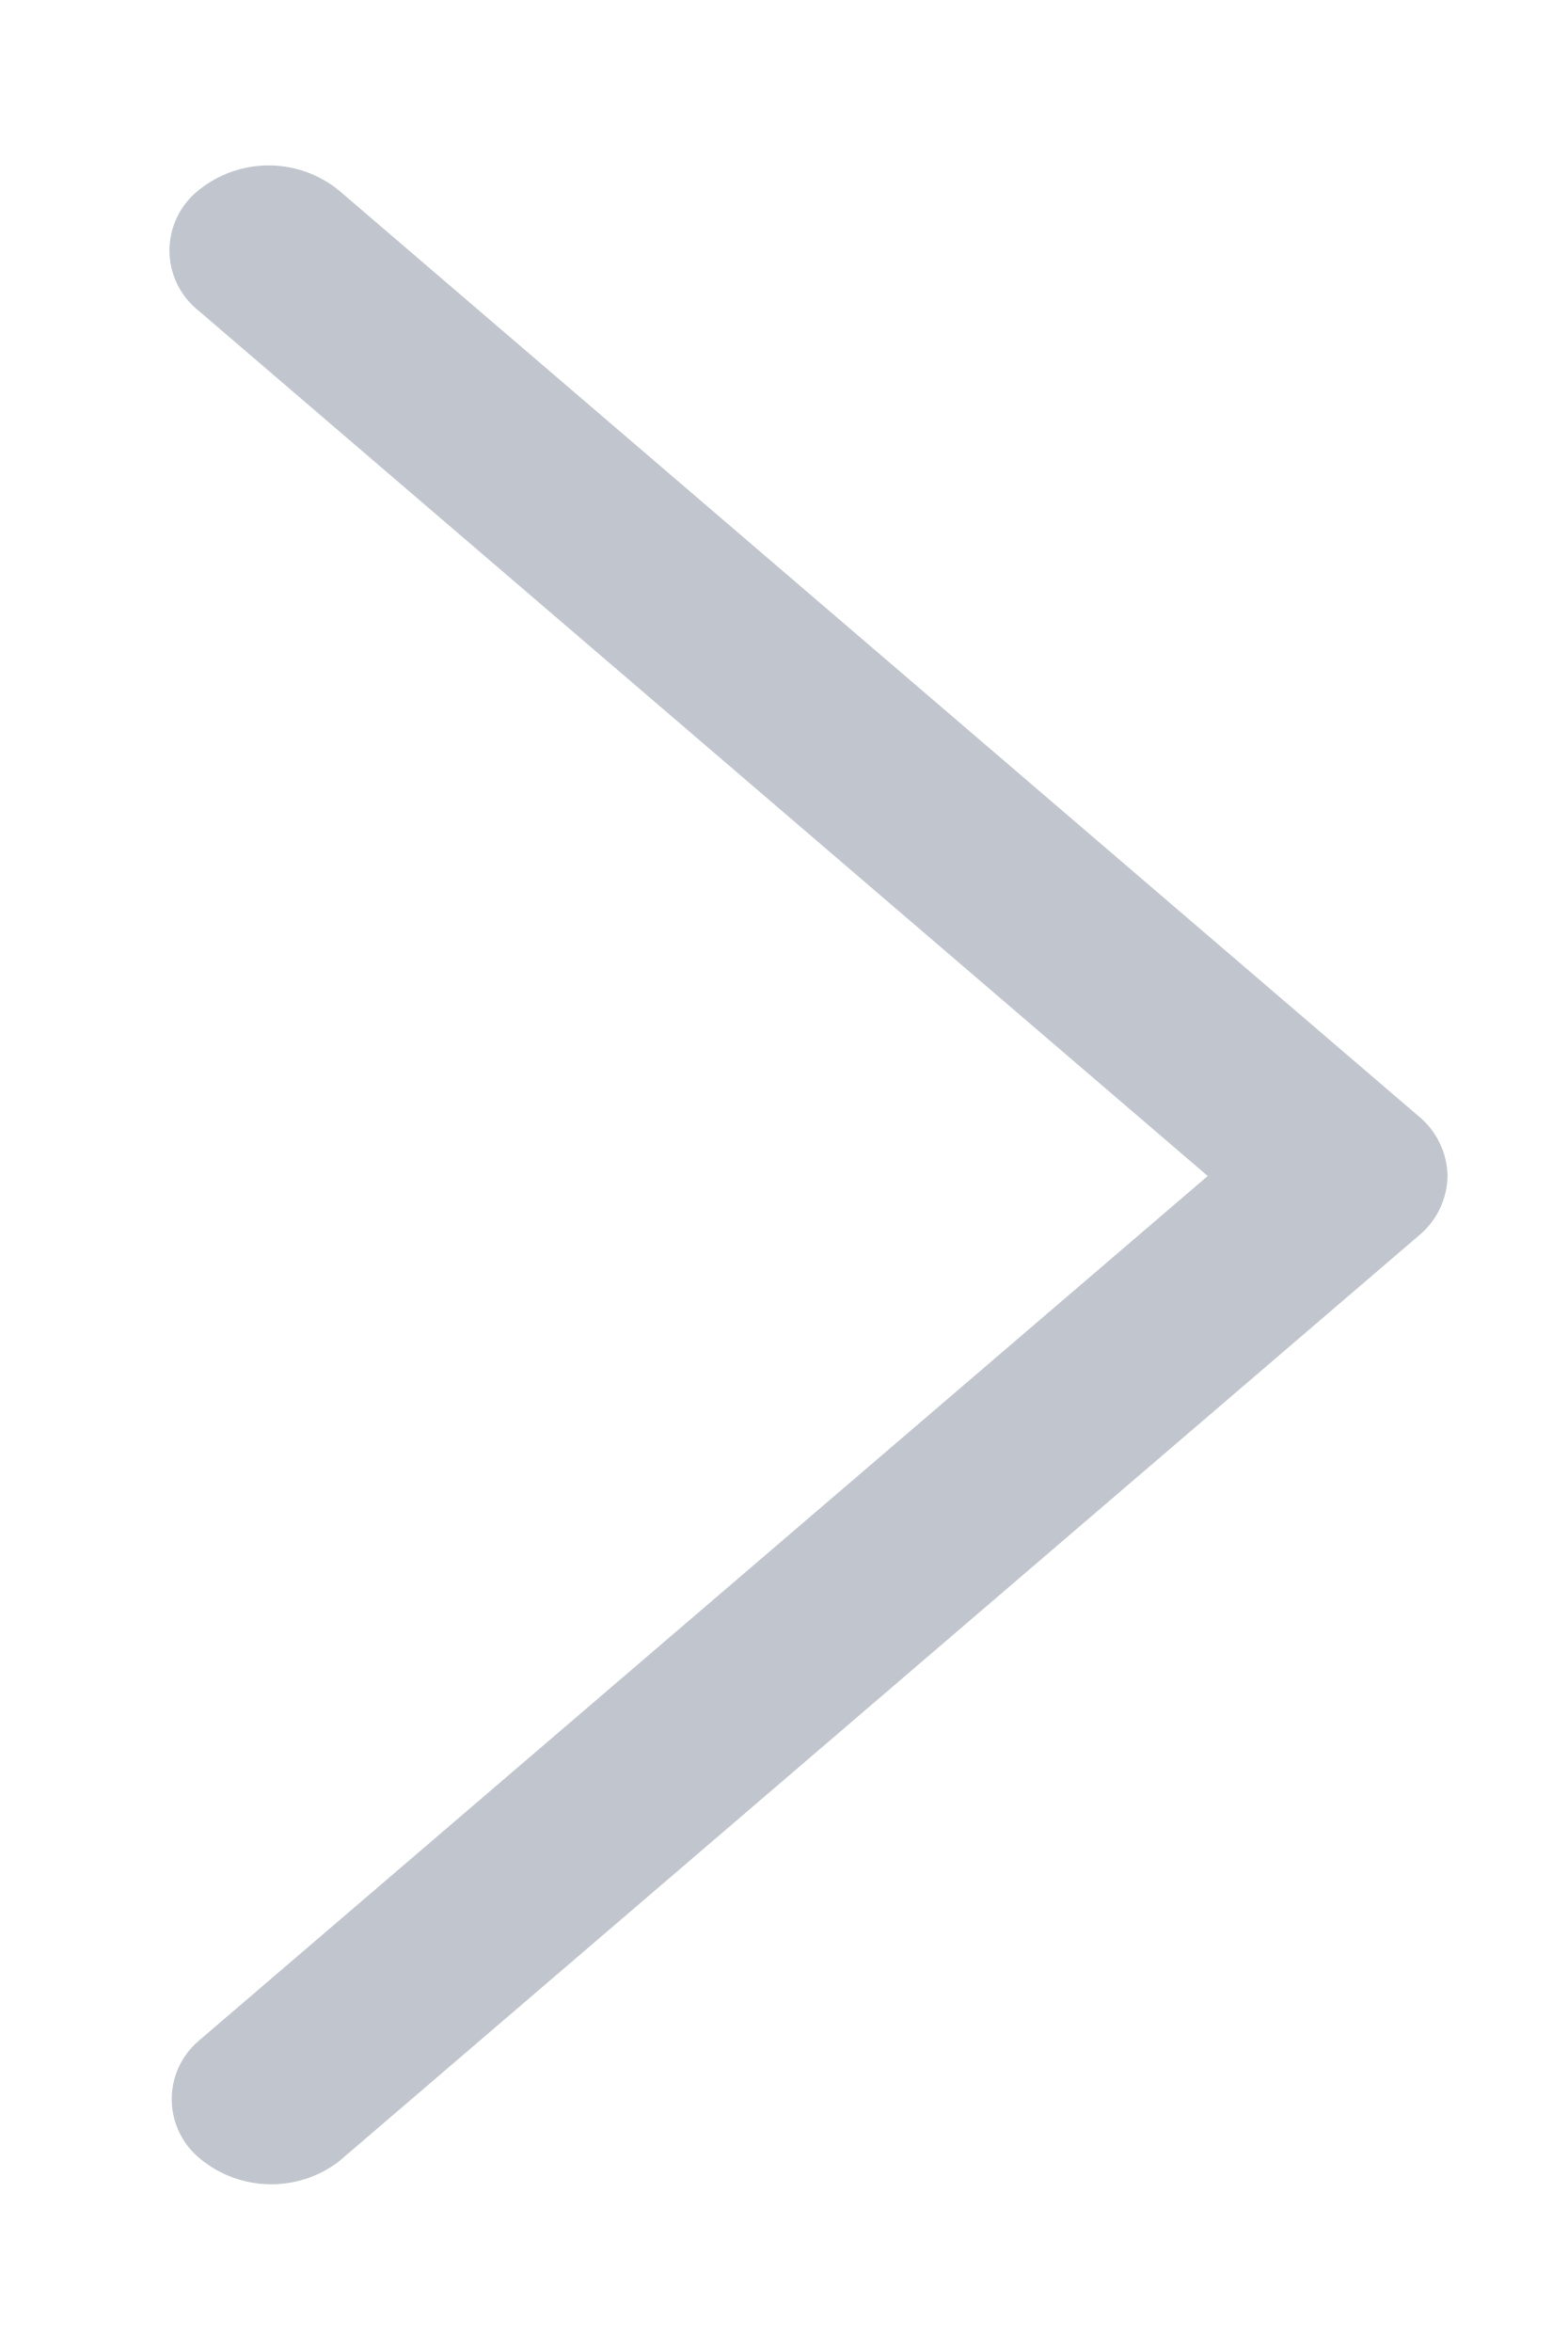
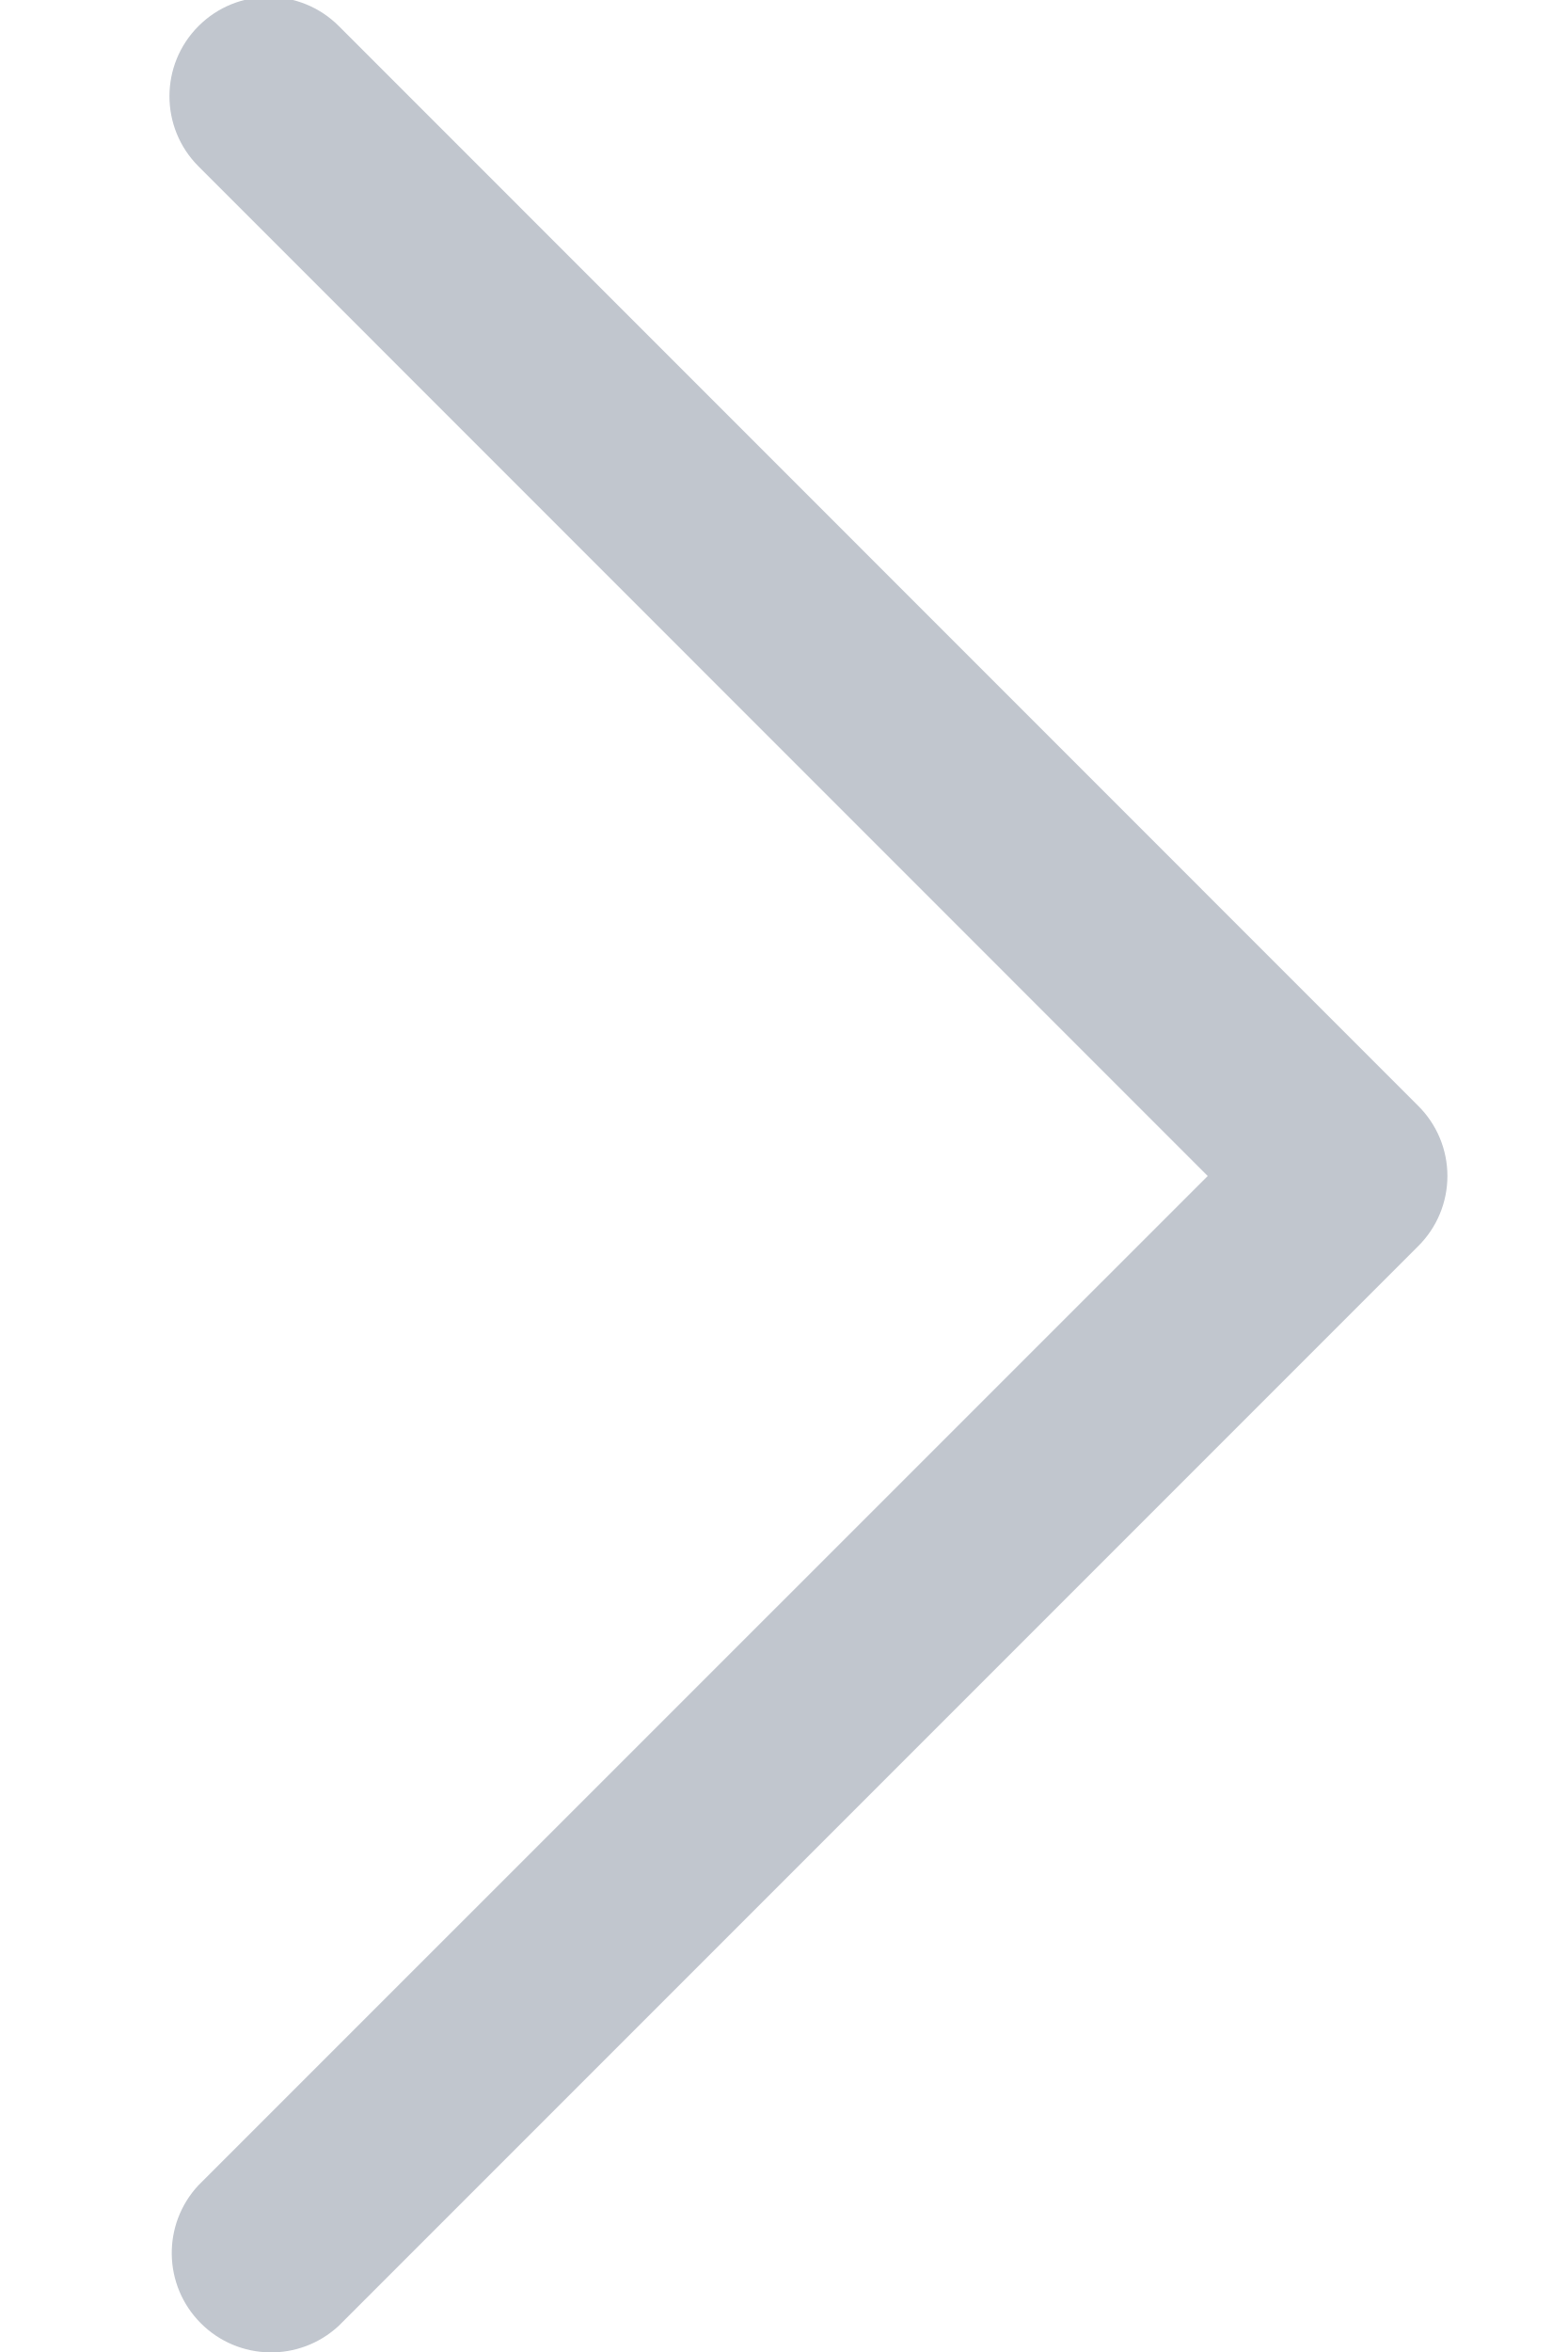
- <svg xmlns="http://www.w3.org/2000/svg" width="8" height="12">
-   <path d="M7.237 5.693L1.729.971a.568.568 0 0 0-.716 0 .392.392 0 0 0 0 .614L6.163 6l-5.151 4.414a.391.391 0 0 0 .013.603.57.57 0 0 0 .703.012l5.509-4.722A.404.404 0 0 0 7.387 6a.404.404 0 0 0-.15-.307z" fill-rule="nonzero" fill="#C1C6CE" />
+ <svg xmlns="http://www.w3.org/2000/svg" width="8" height="12" viewBox="0 0 8 12">
+   <path fill="#C1C6CE" d="M7.237 5.642L1.729.133a.506.506 0 1 0-.716.716L6.163 6l-5.151 5.15a.507.507 0 0 0 .716.717l5.509-5.509a.504.504 0 0 0 0-.716z" />
</svg>
